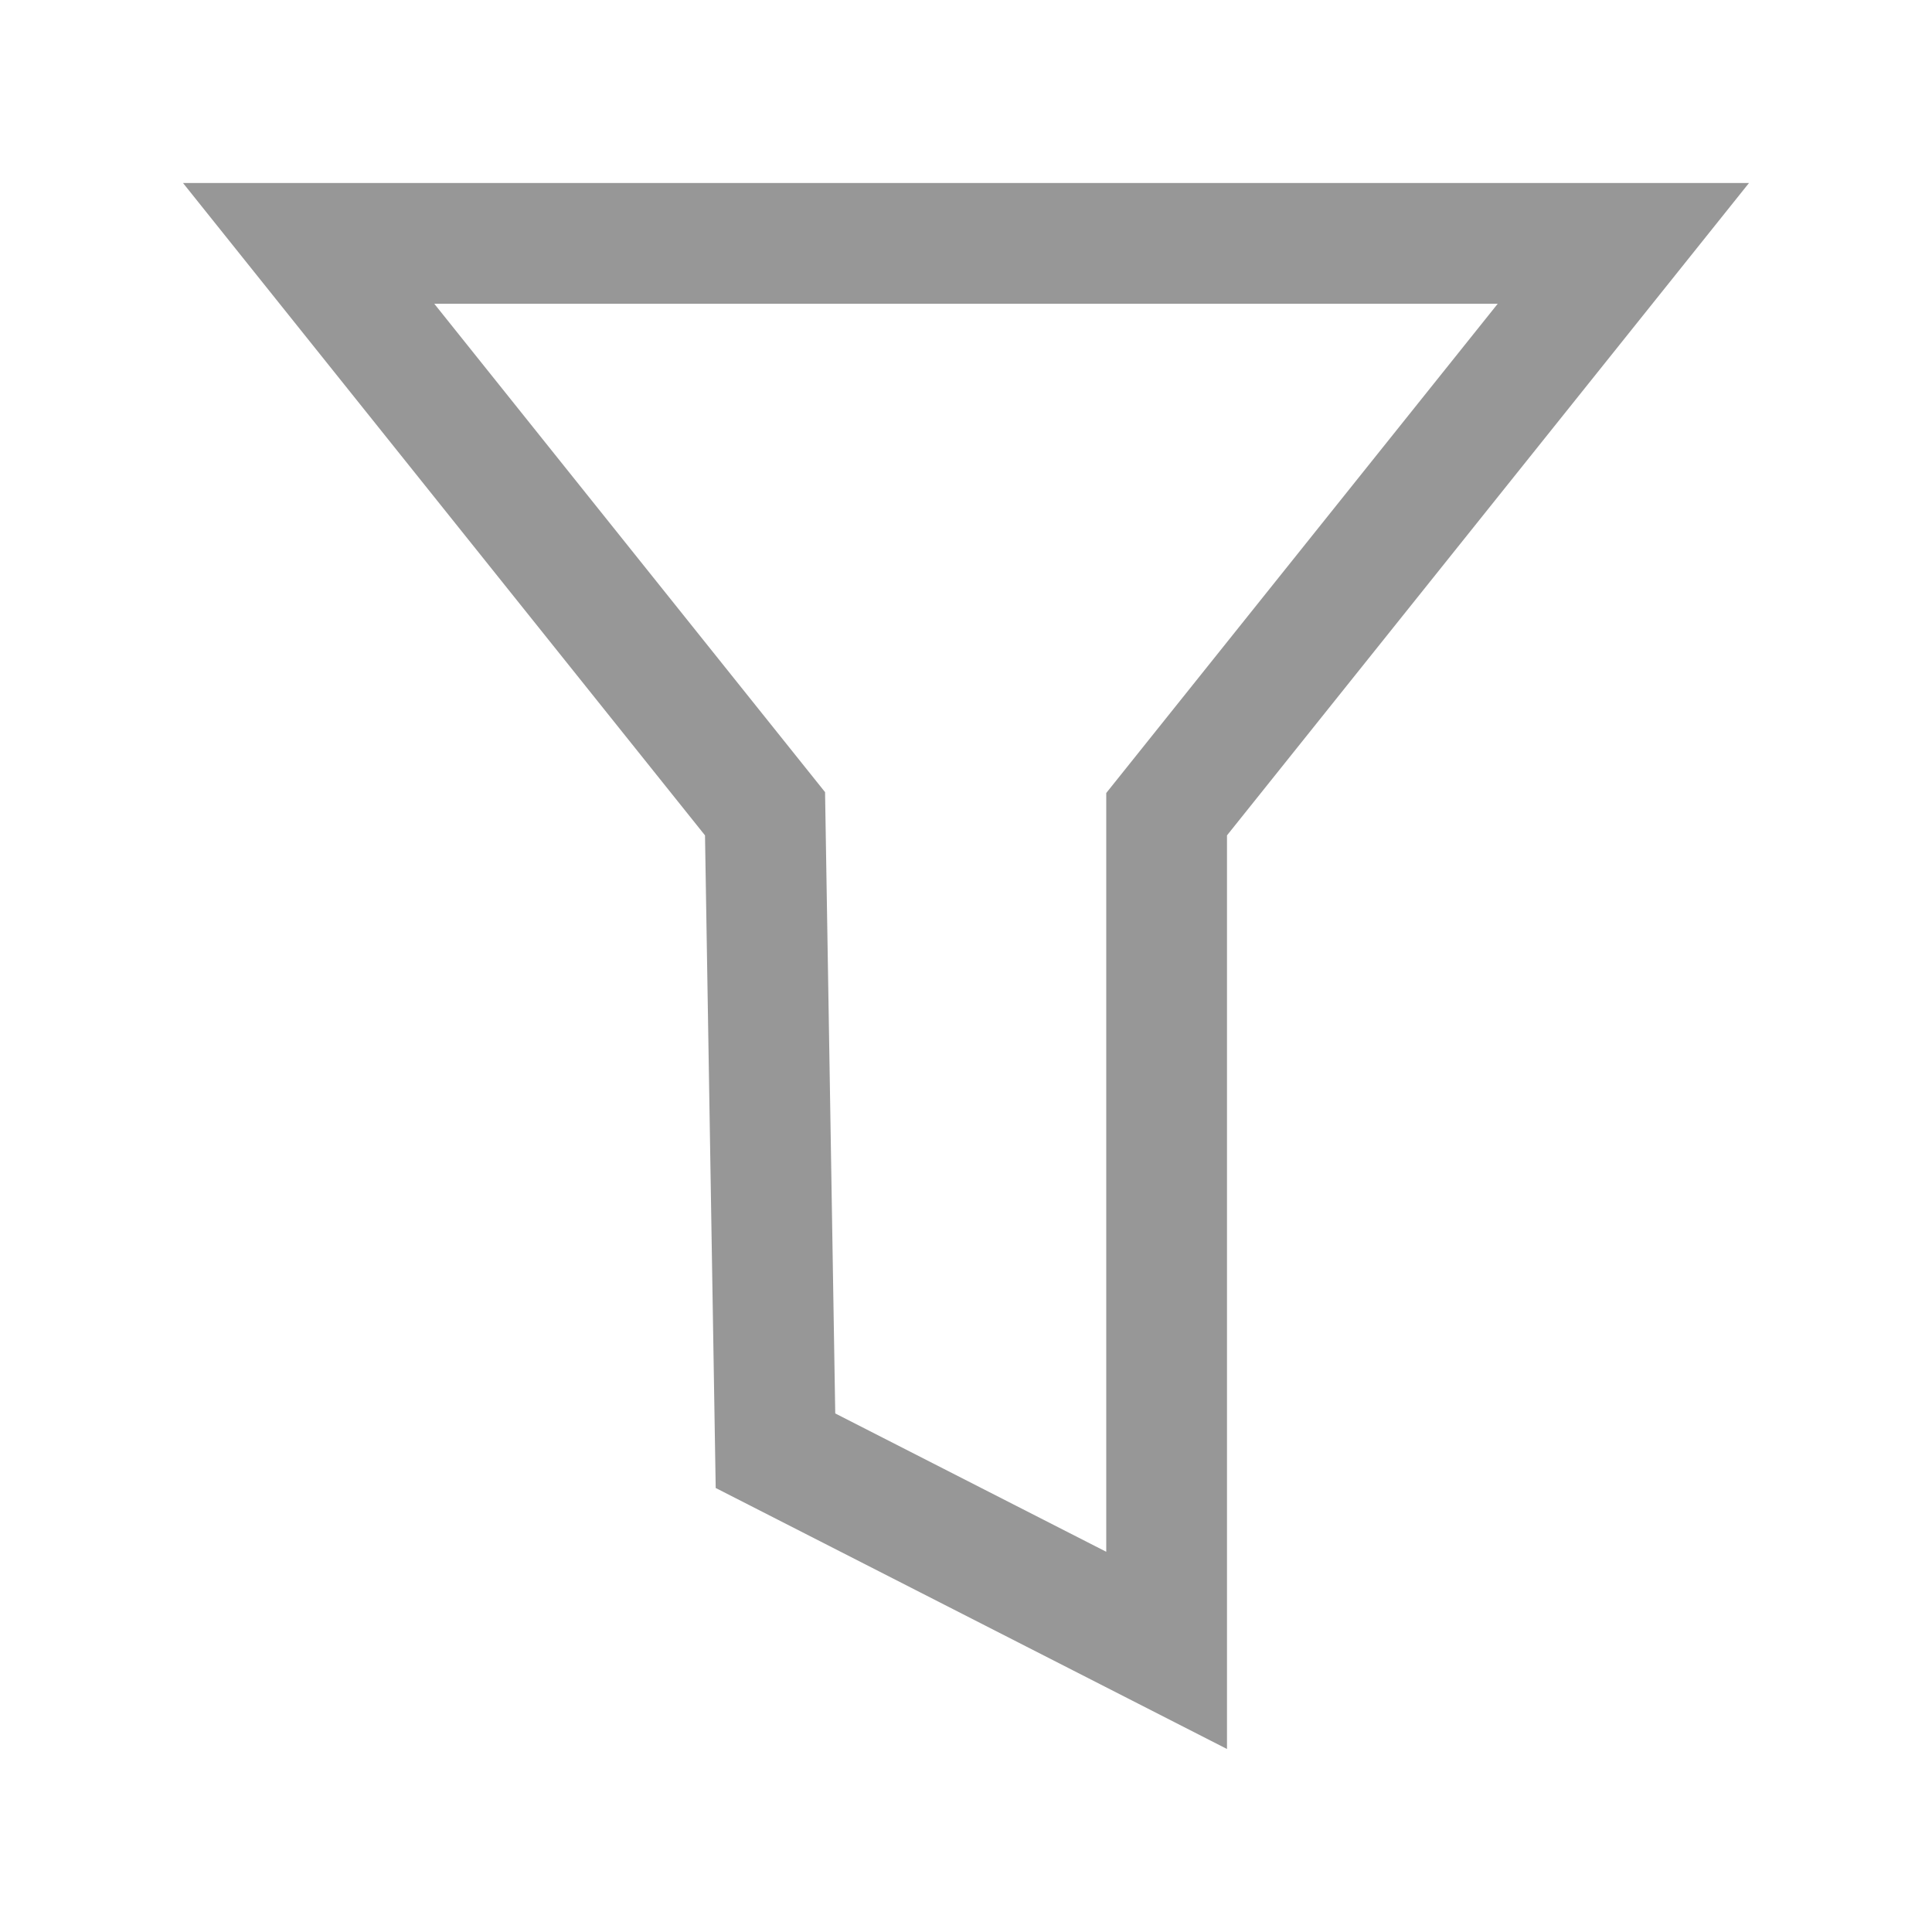
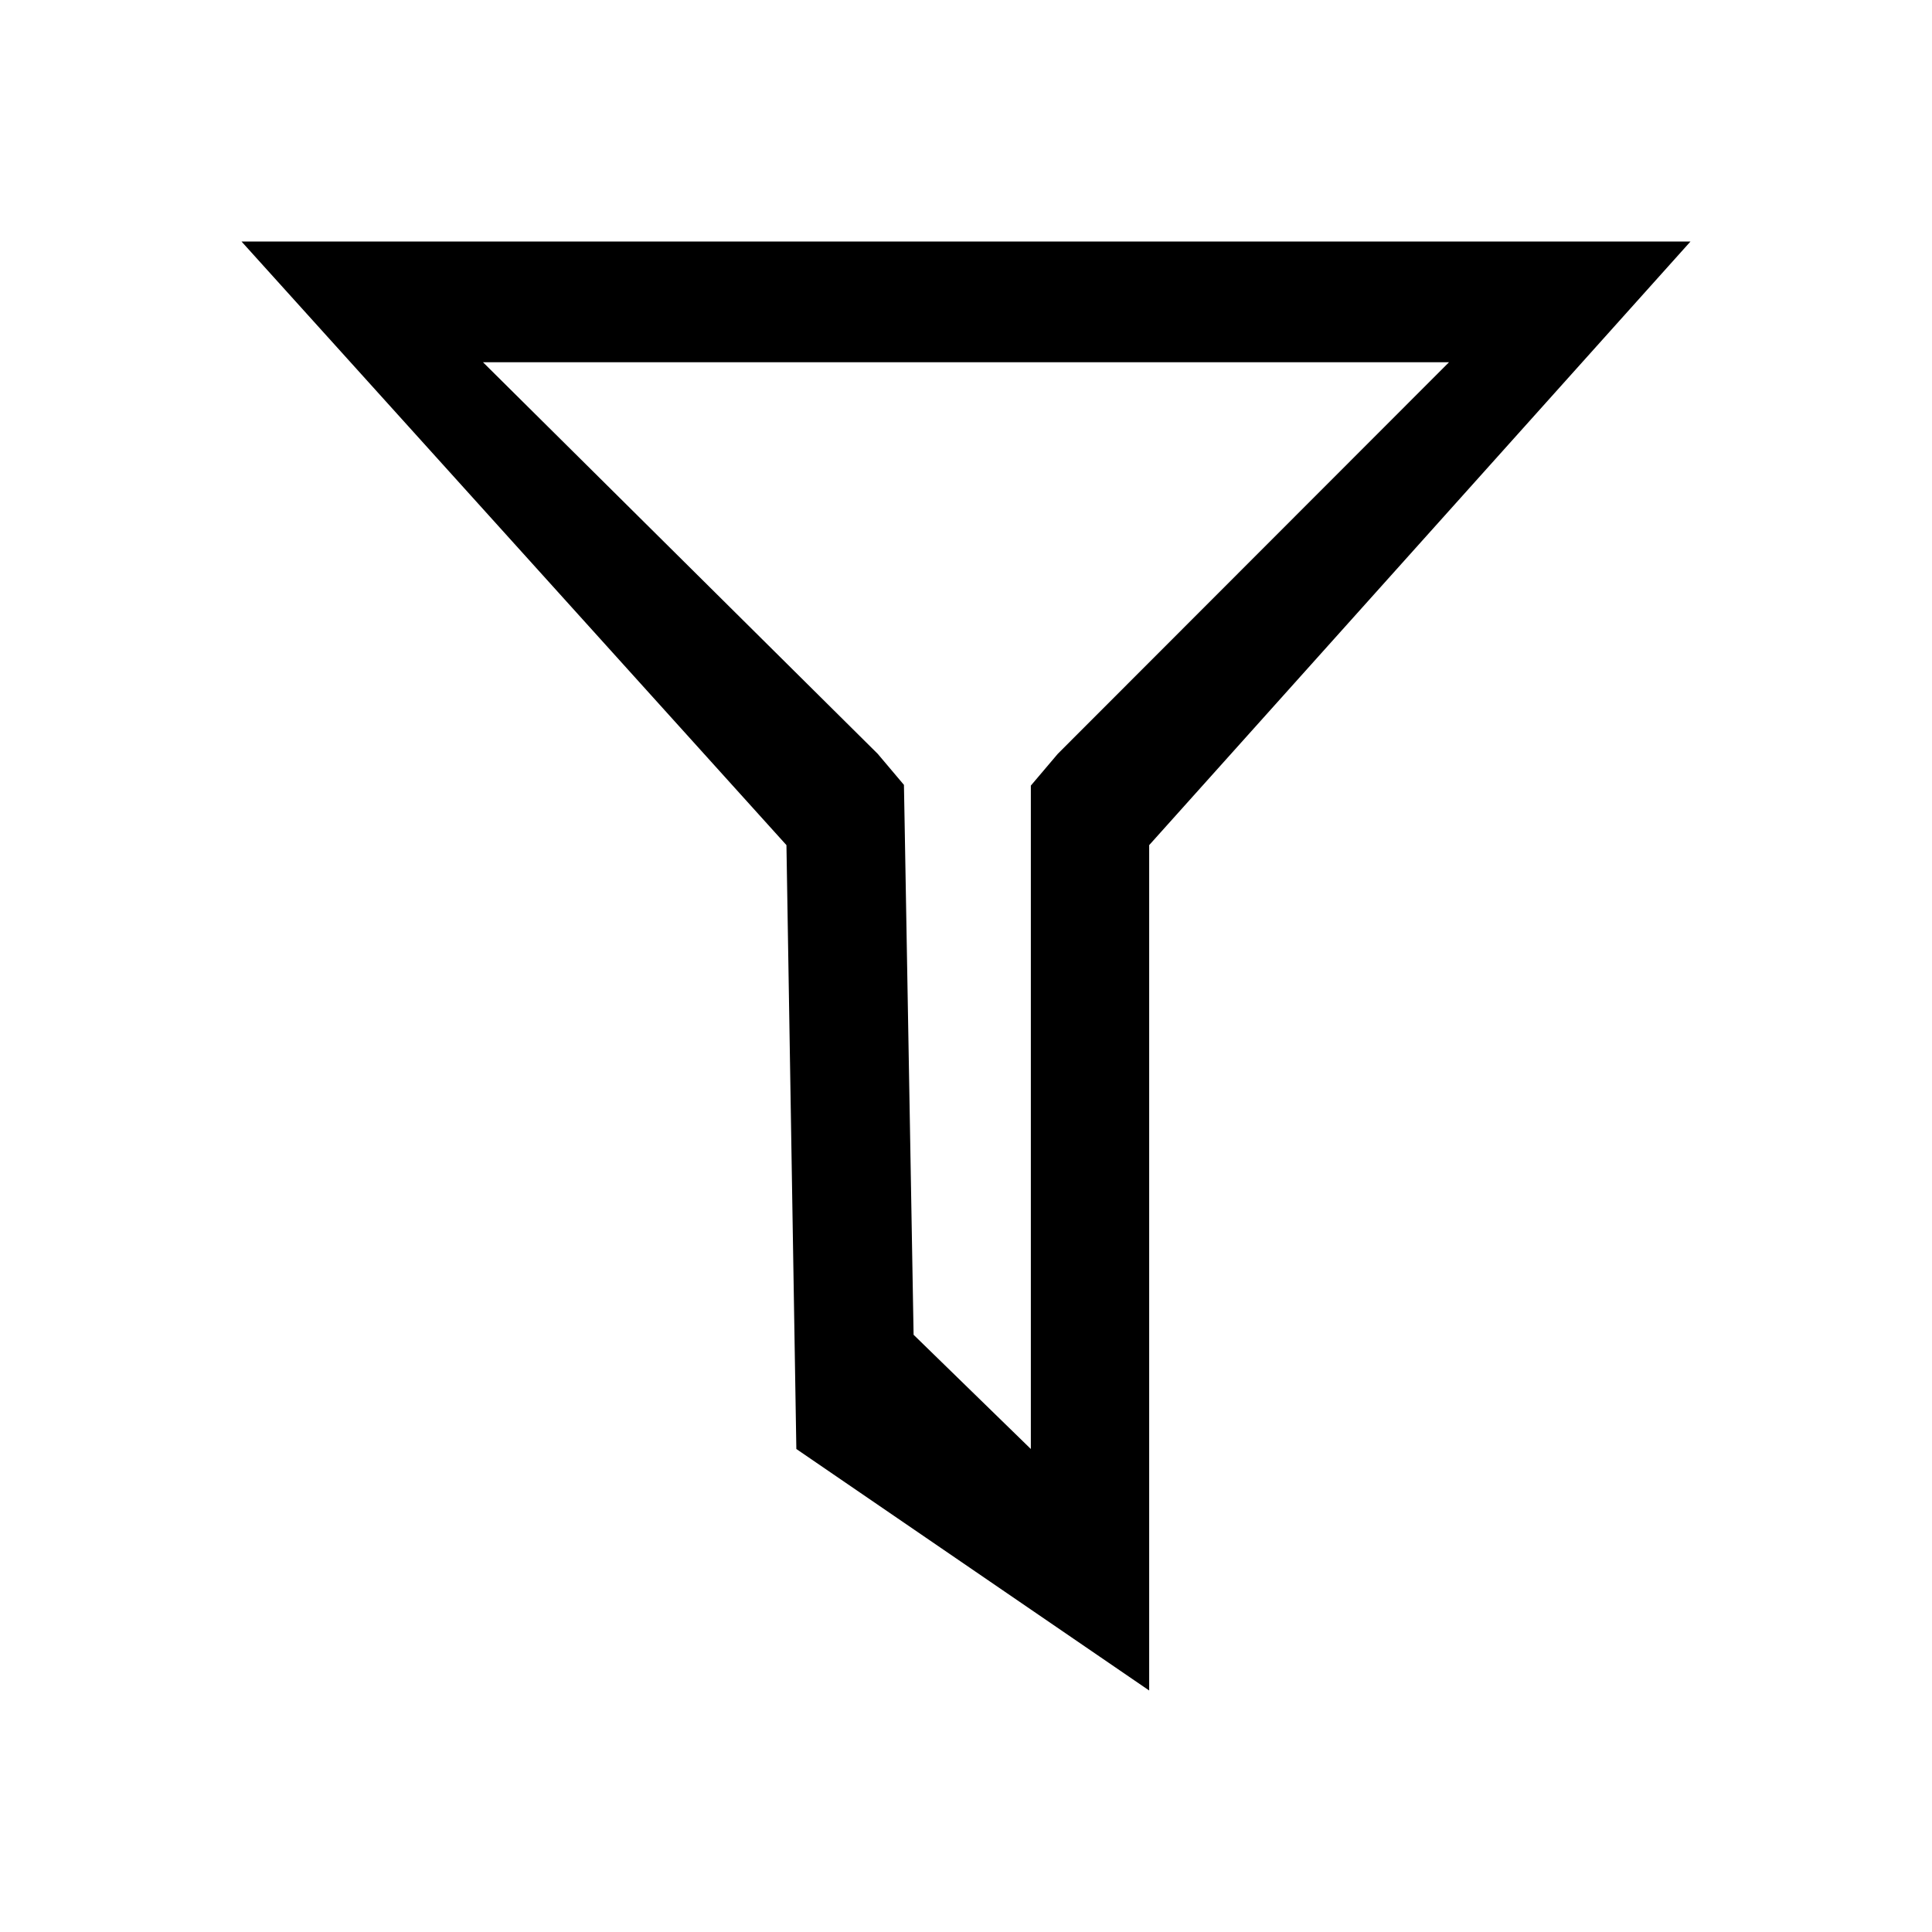
- <svg xmlns="http://www.w3.org/2000/svg" width="1024px" height="1024px" viewBox="0 0 1024 1024" version="1.1">
-   <g id="表格/表头/筛选" stroke="none" stroke-width="1" fill="none" fill-rule="evenodd">
-     <path d="M927,97 L650.333,442.764 L650.333,927 L379.338,788.667 L373.667,442.764 L97,97 L927,97 Z M793.822,161 L230.177,161 L437.3,419.852 L442.698,749.153 L586.333,822.474 L586.333,420.311 L793.822,161 Z" id="Path" fill="#979797" fill-rule="nonzero" />
-   </g>
+ <svg xmlns="http://www.w3.org/2000/svg" viewBox="0 0 1024 1024" width="16px" fill="currentColor">
+   <path d="M128 128l288.832 319.936L422.08 768l187.008 128V447.936L896 128H128z m356.224 579.456l-4.736-270.528-0.384-20.928-13.888-16.448L256 192h512L560.64 399.552l-14.272 16.832V768l-62.144-60.544z" />
</svg>
